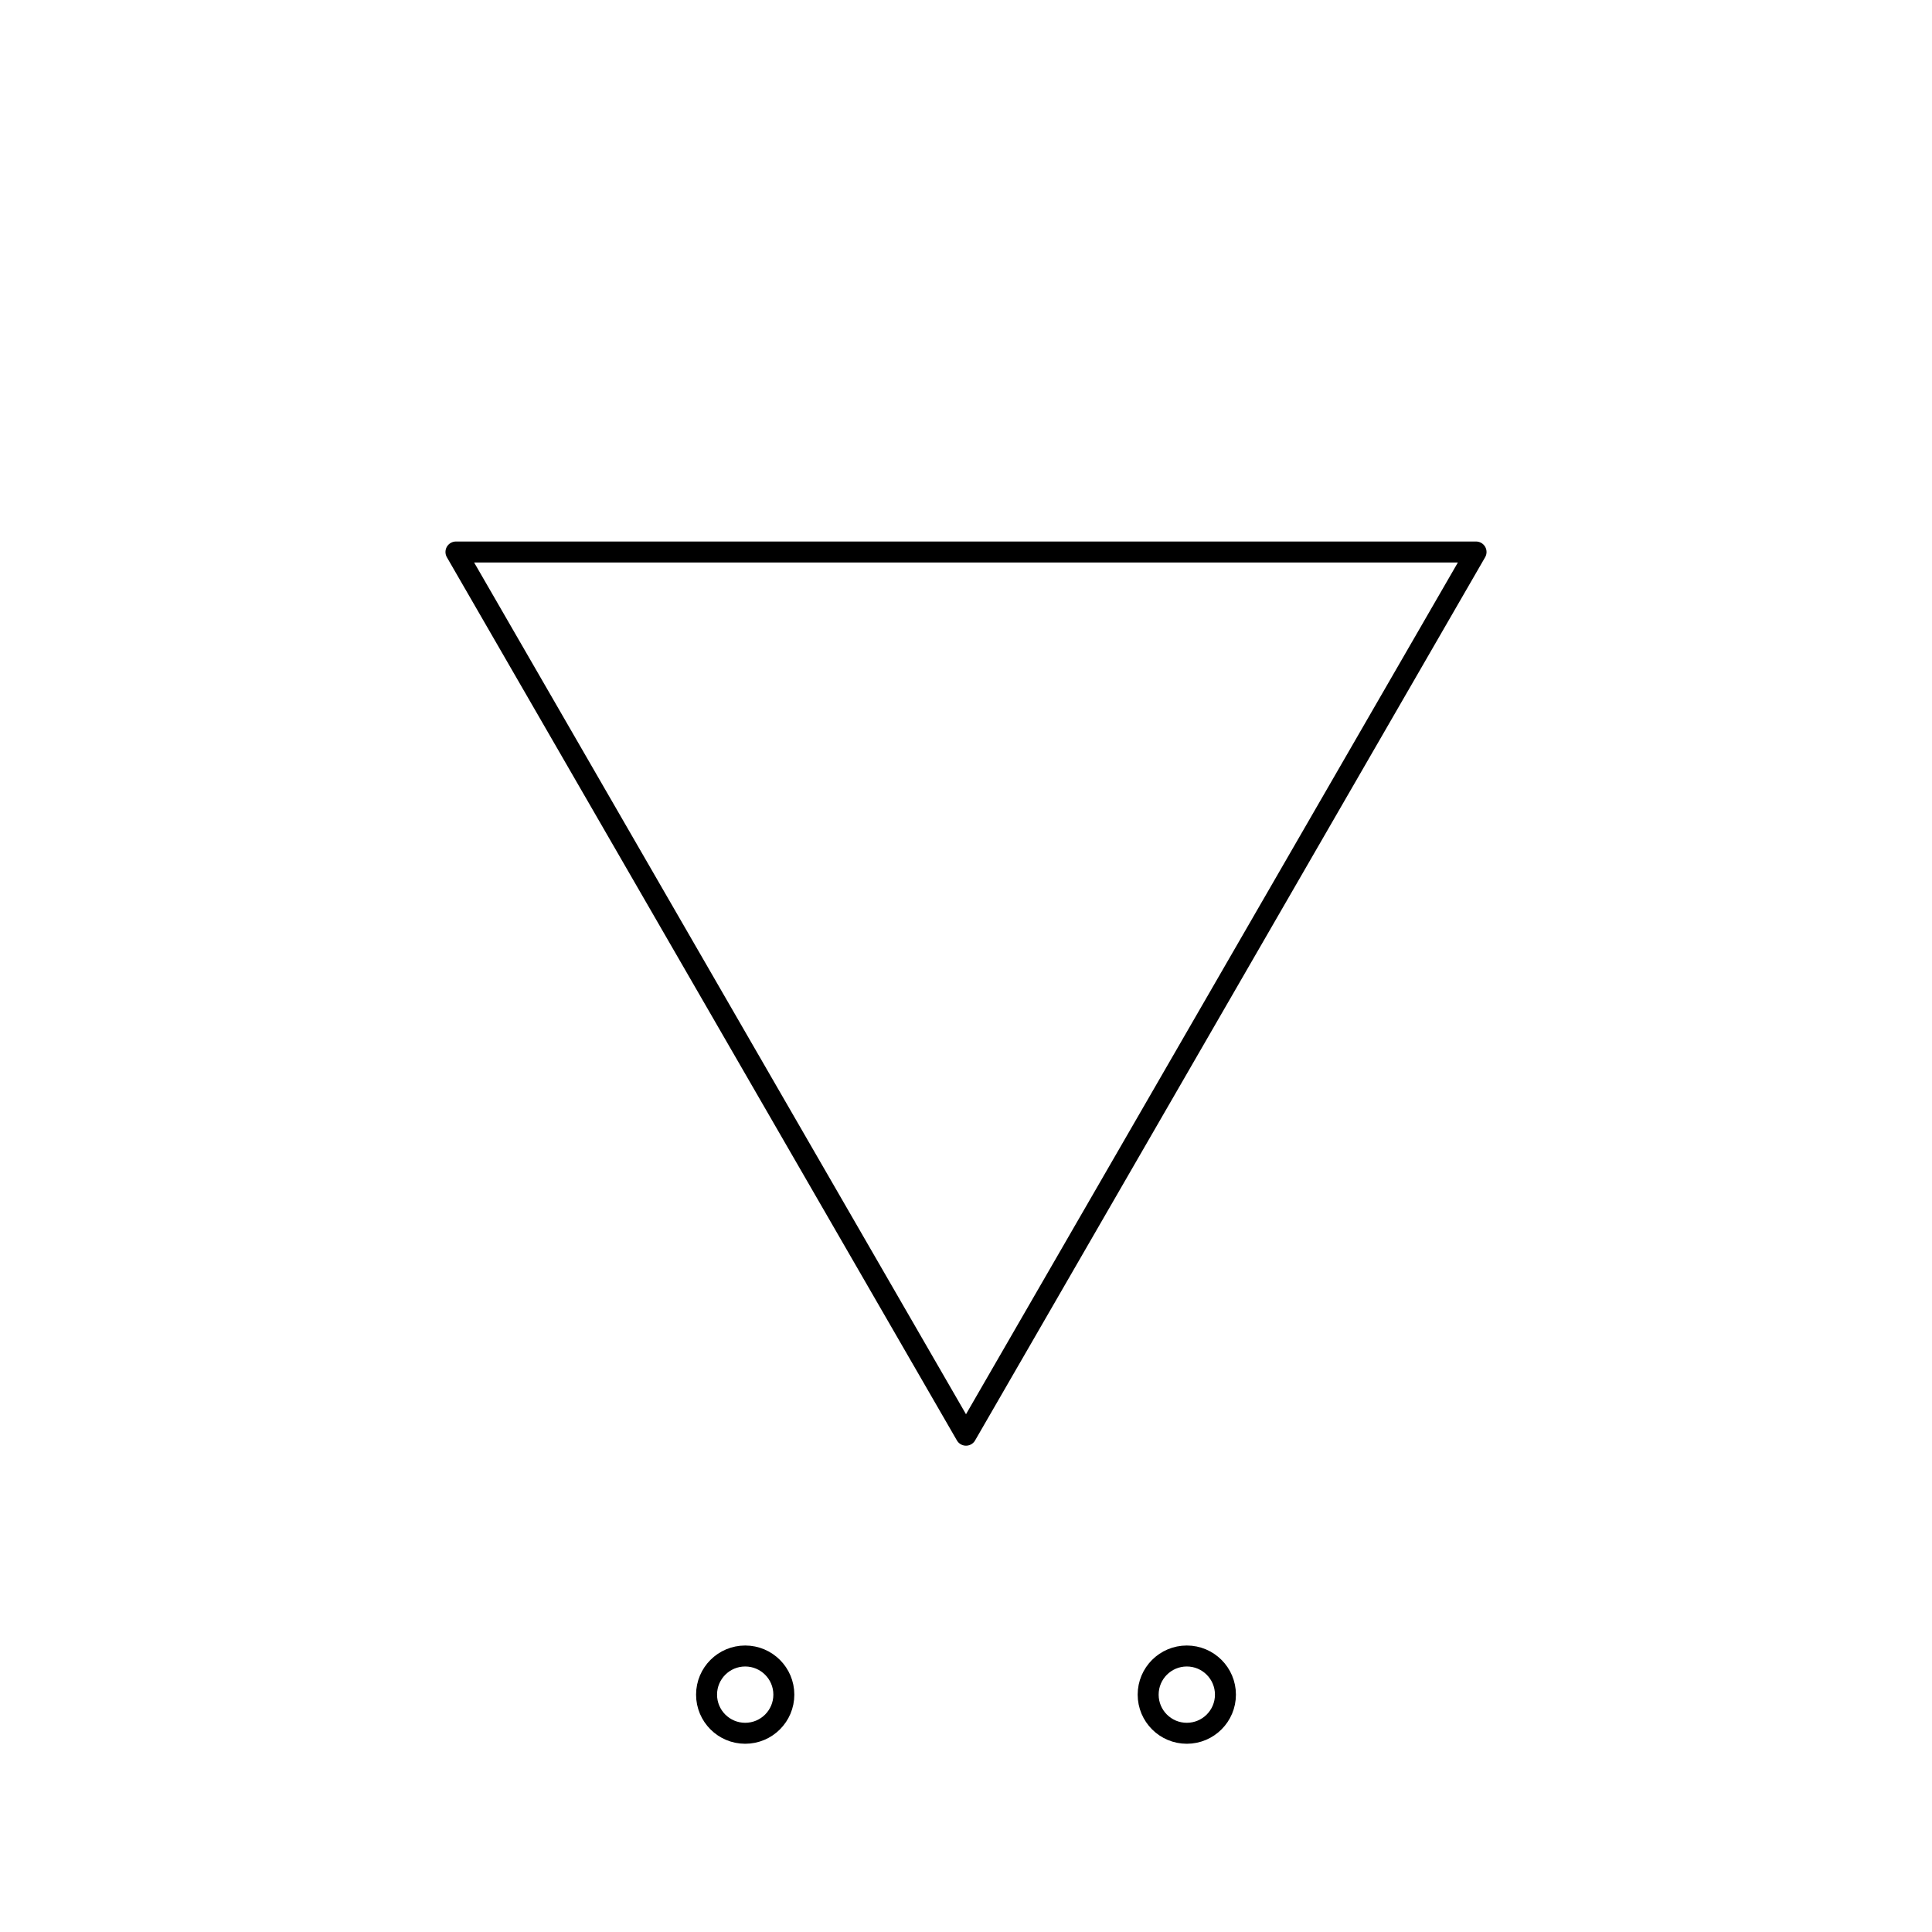
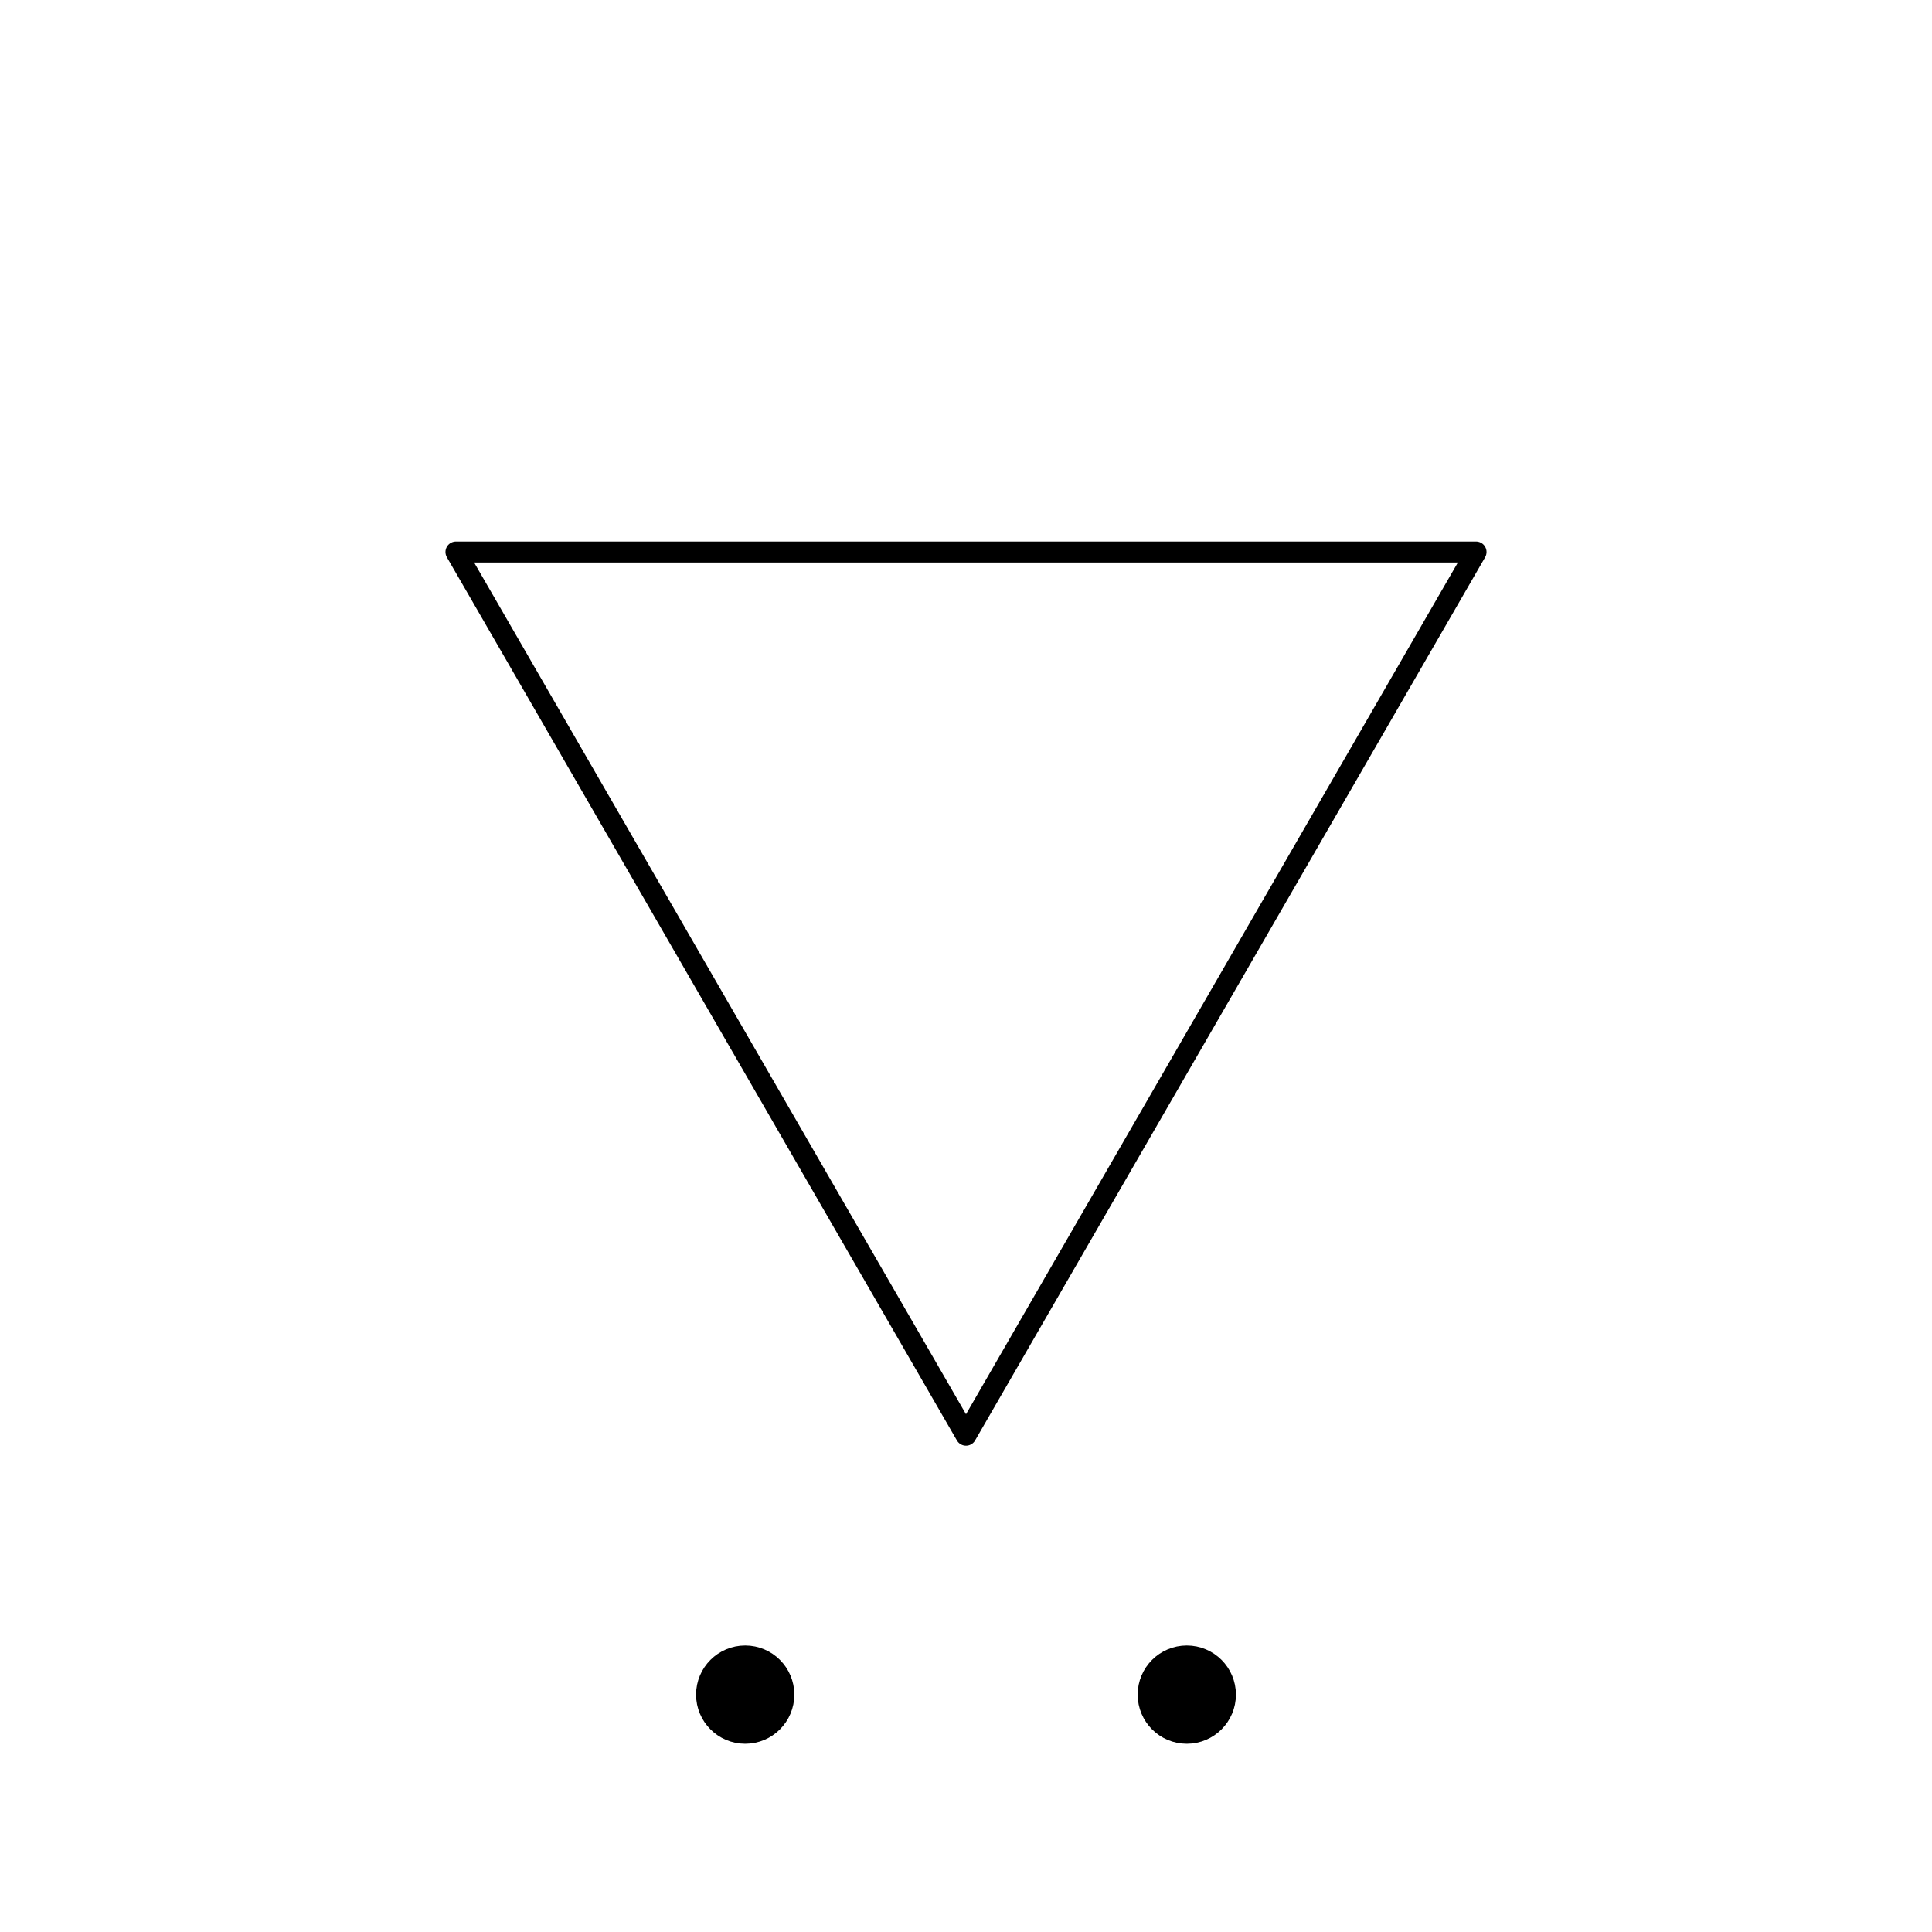
<svg xmlns="http://www.w3.org/2000/svg" preserveAspectRatio="none" id="eoQnFlLb87c1" viewBox="0 0 350 350" shape-rendering="geometricPrecision" text-rendering="geometricPrecision">
  <polygon stroke-linecap="round" stroke-linejoin="round" points="175,260 267.4,100 82.6,100" fill="transparent" stroke="black" stroke-width="3.8" vector-effect="non-scaling-stroke" />
-   <circle cx="135" cy="307" r="7" fill="transparent" stroke="black" stroke-width="3.8" vector-effect="non-scaling-stroke" />
-   <circle cx="215" cy="307" r="7" fill="transparent" stroke="black" stroke-width="3.8" vector-effect="non-scaling-stroke" />
+   <circle cx="135" cy="307" r="7" fill="black" stroke="black" stroke-width="3.8" vector-effect="non-scaling-stroke" />
+   <circle cx="215" cy="307" r="7" fill="black" stroke="black" stroke-width="3.8" vector-effect="non-scaling-stroke" />
</svg>
